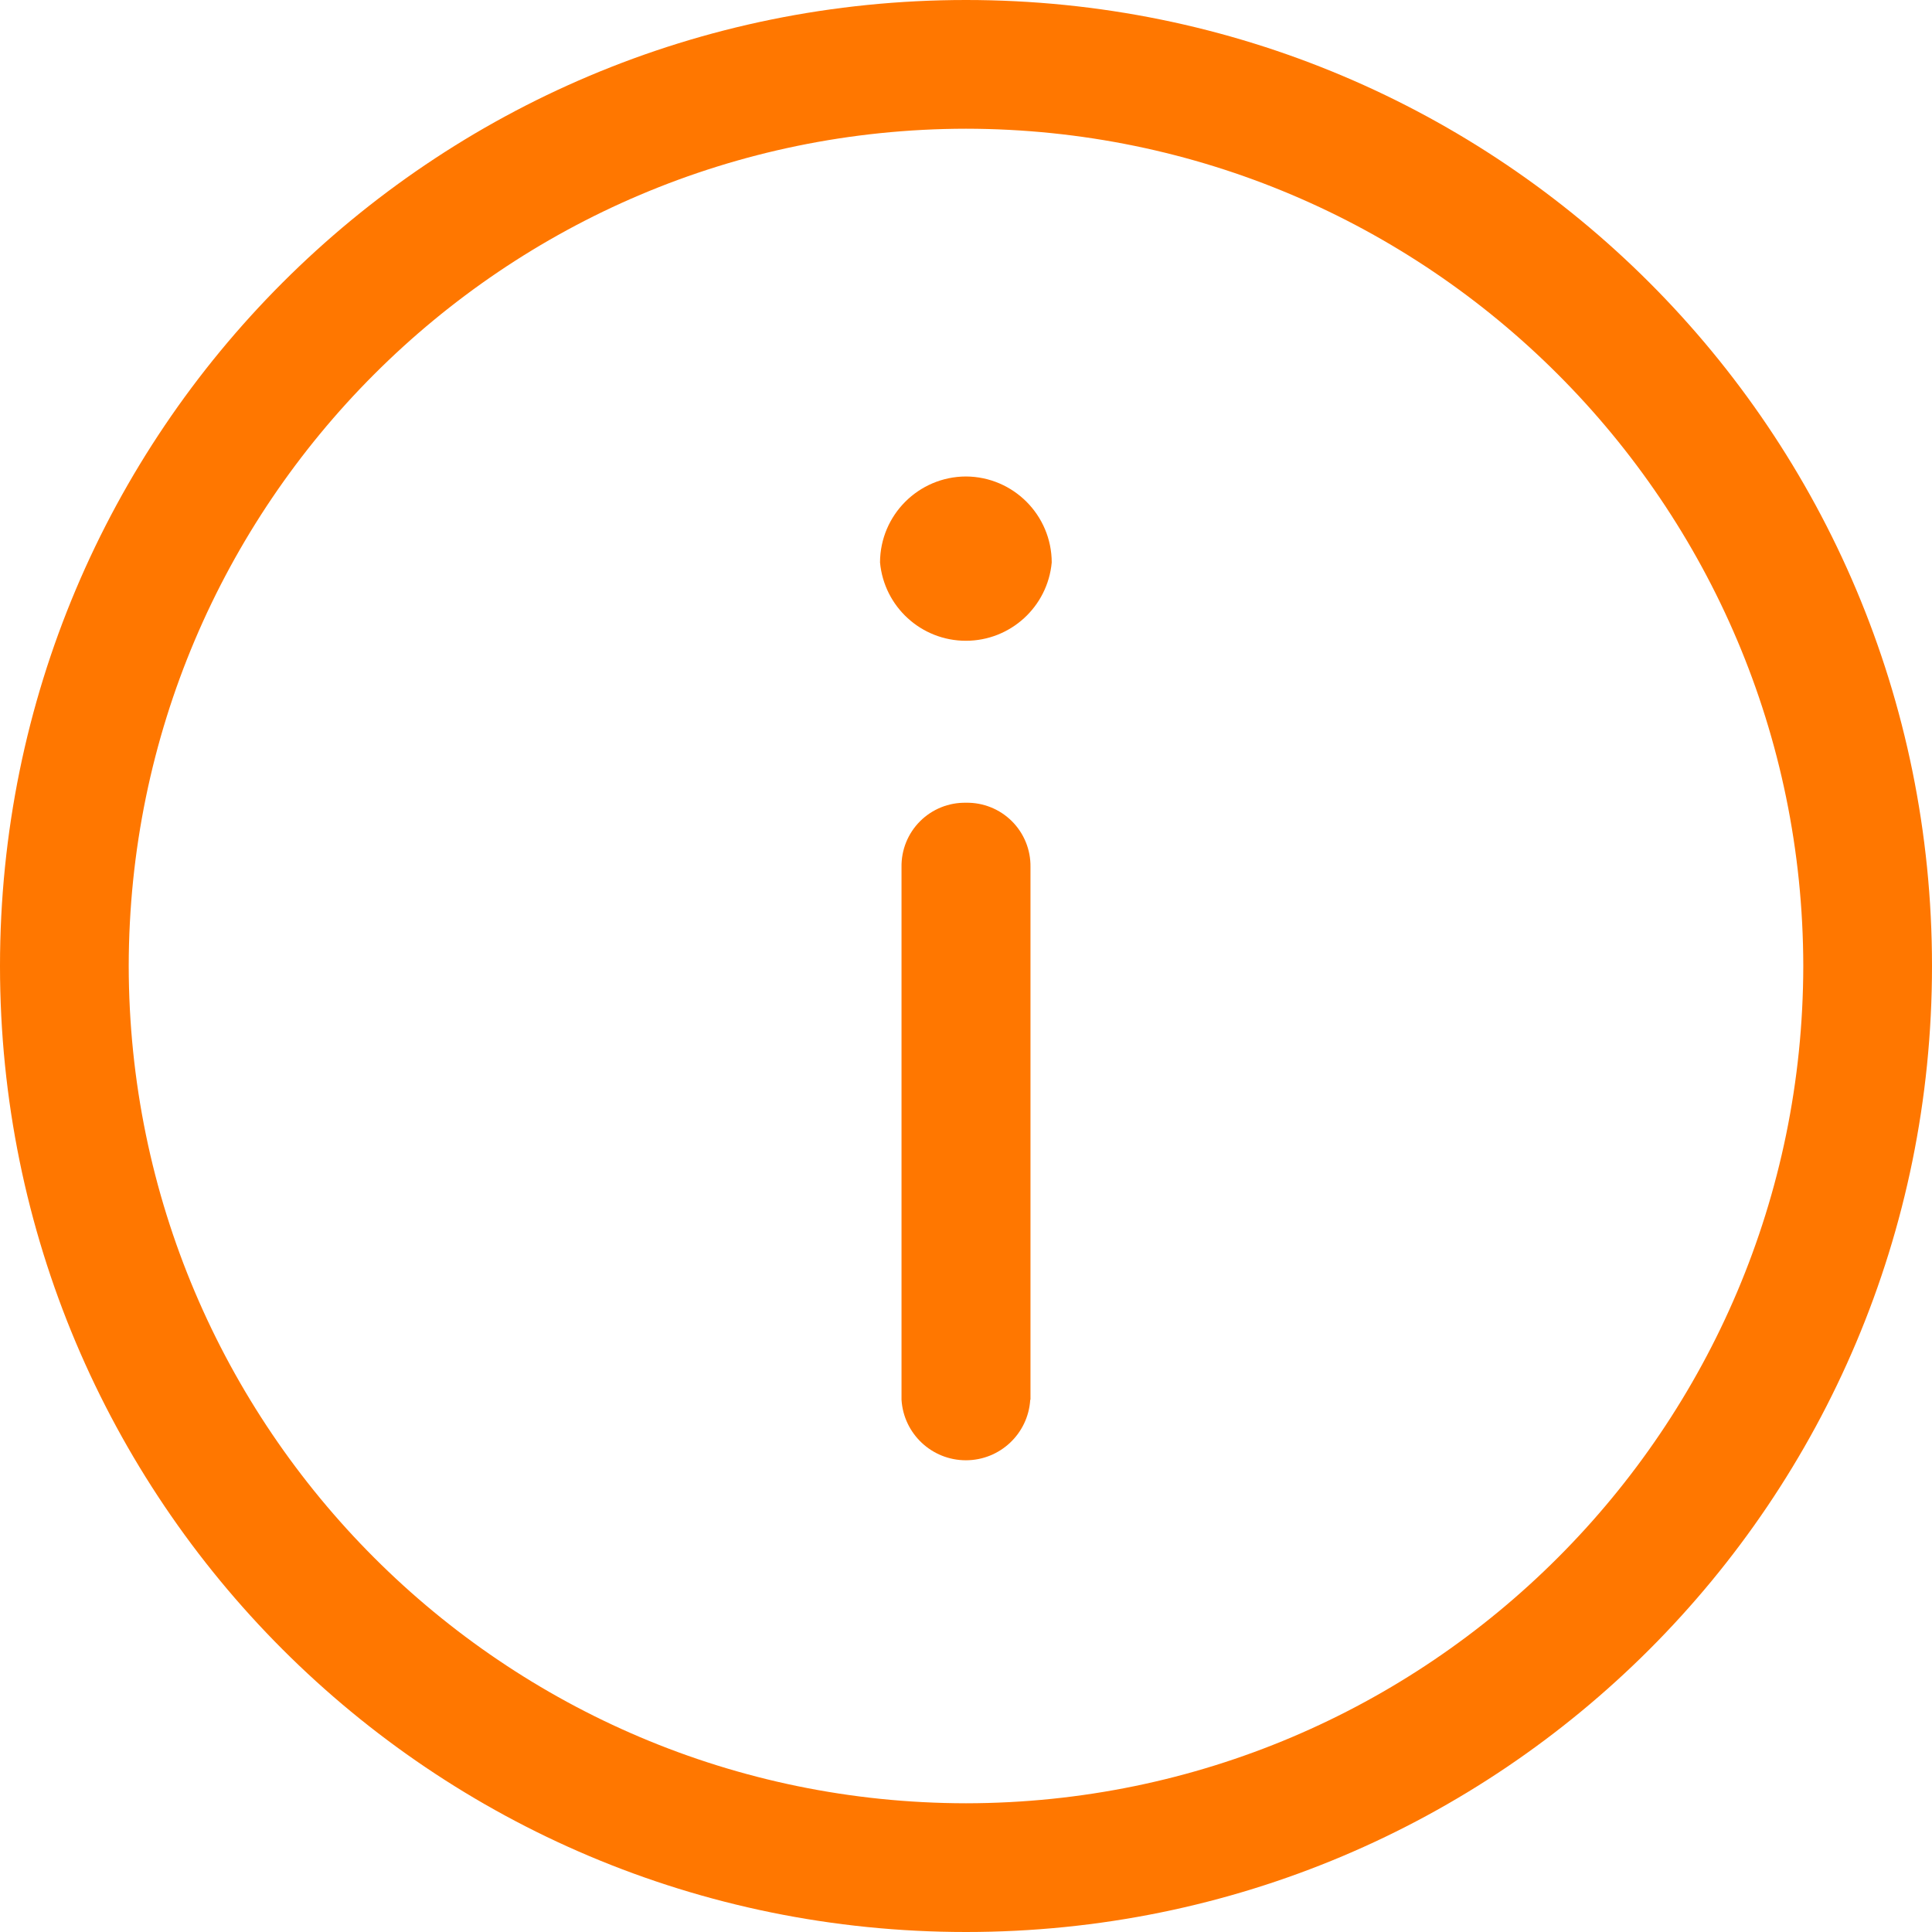
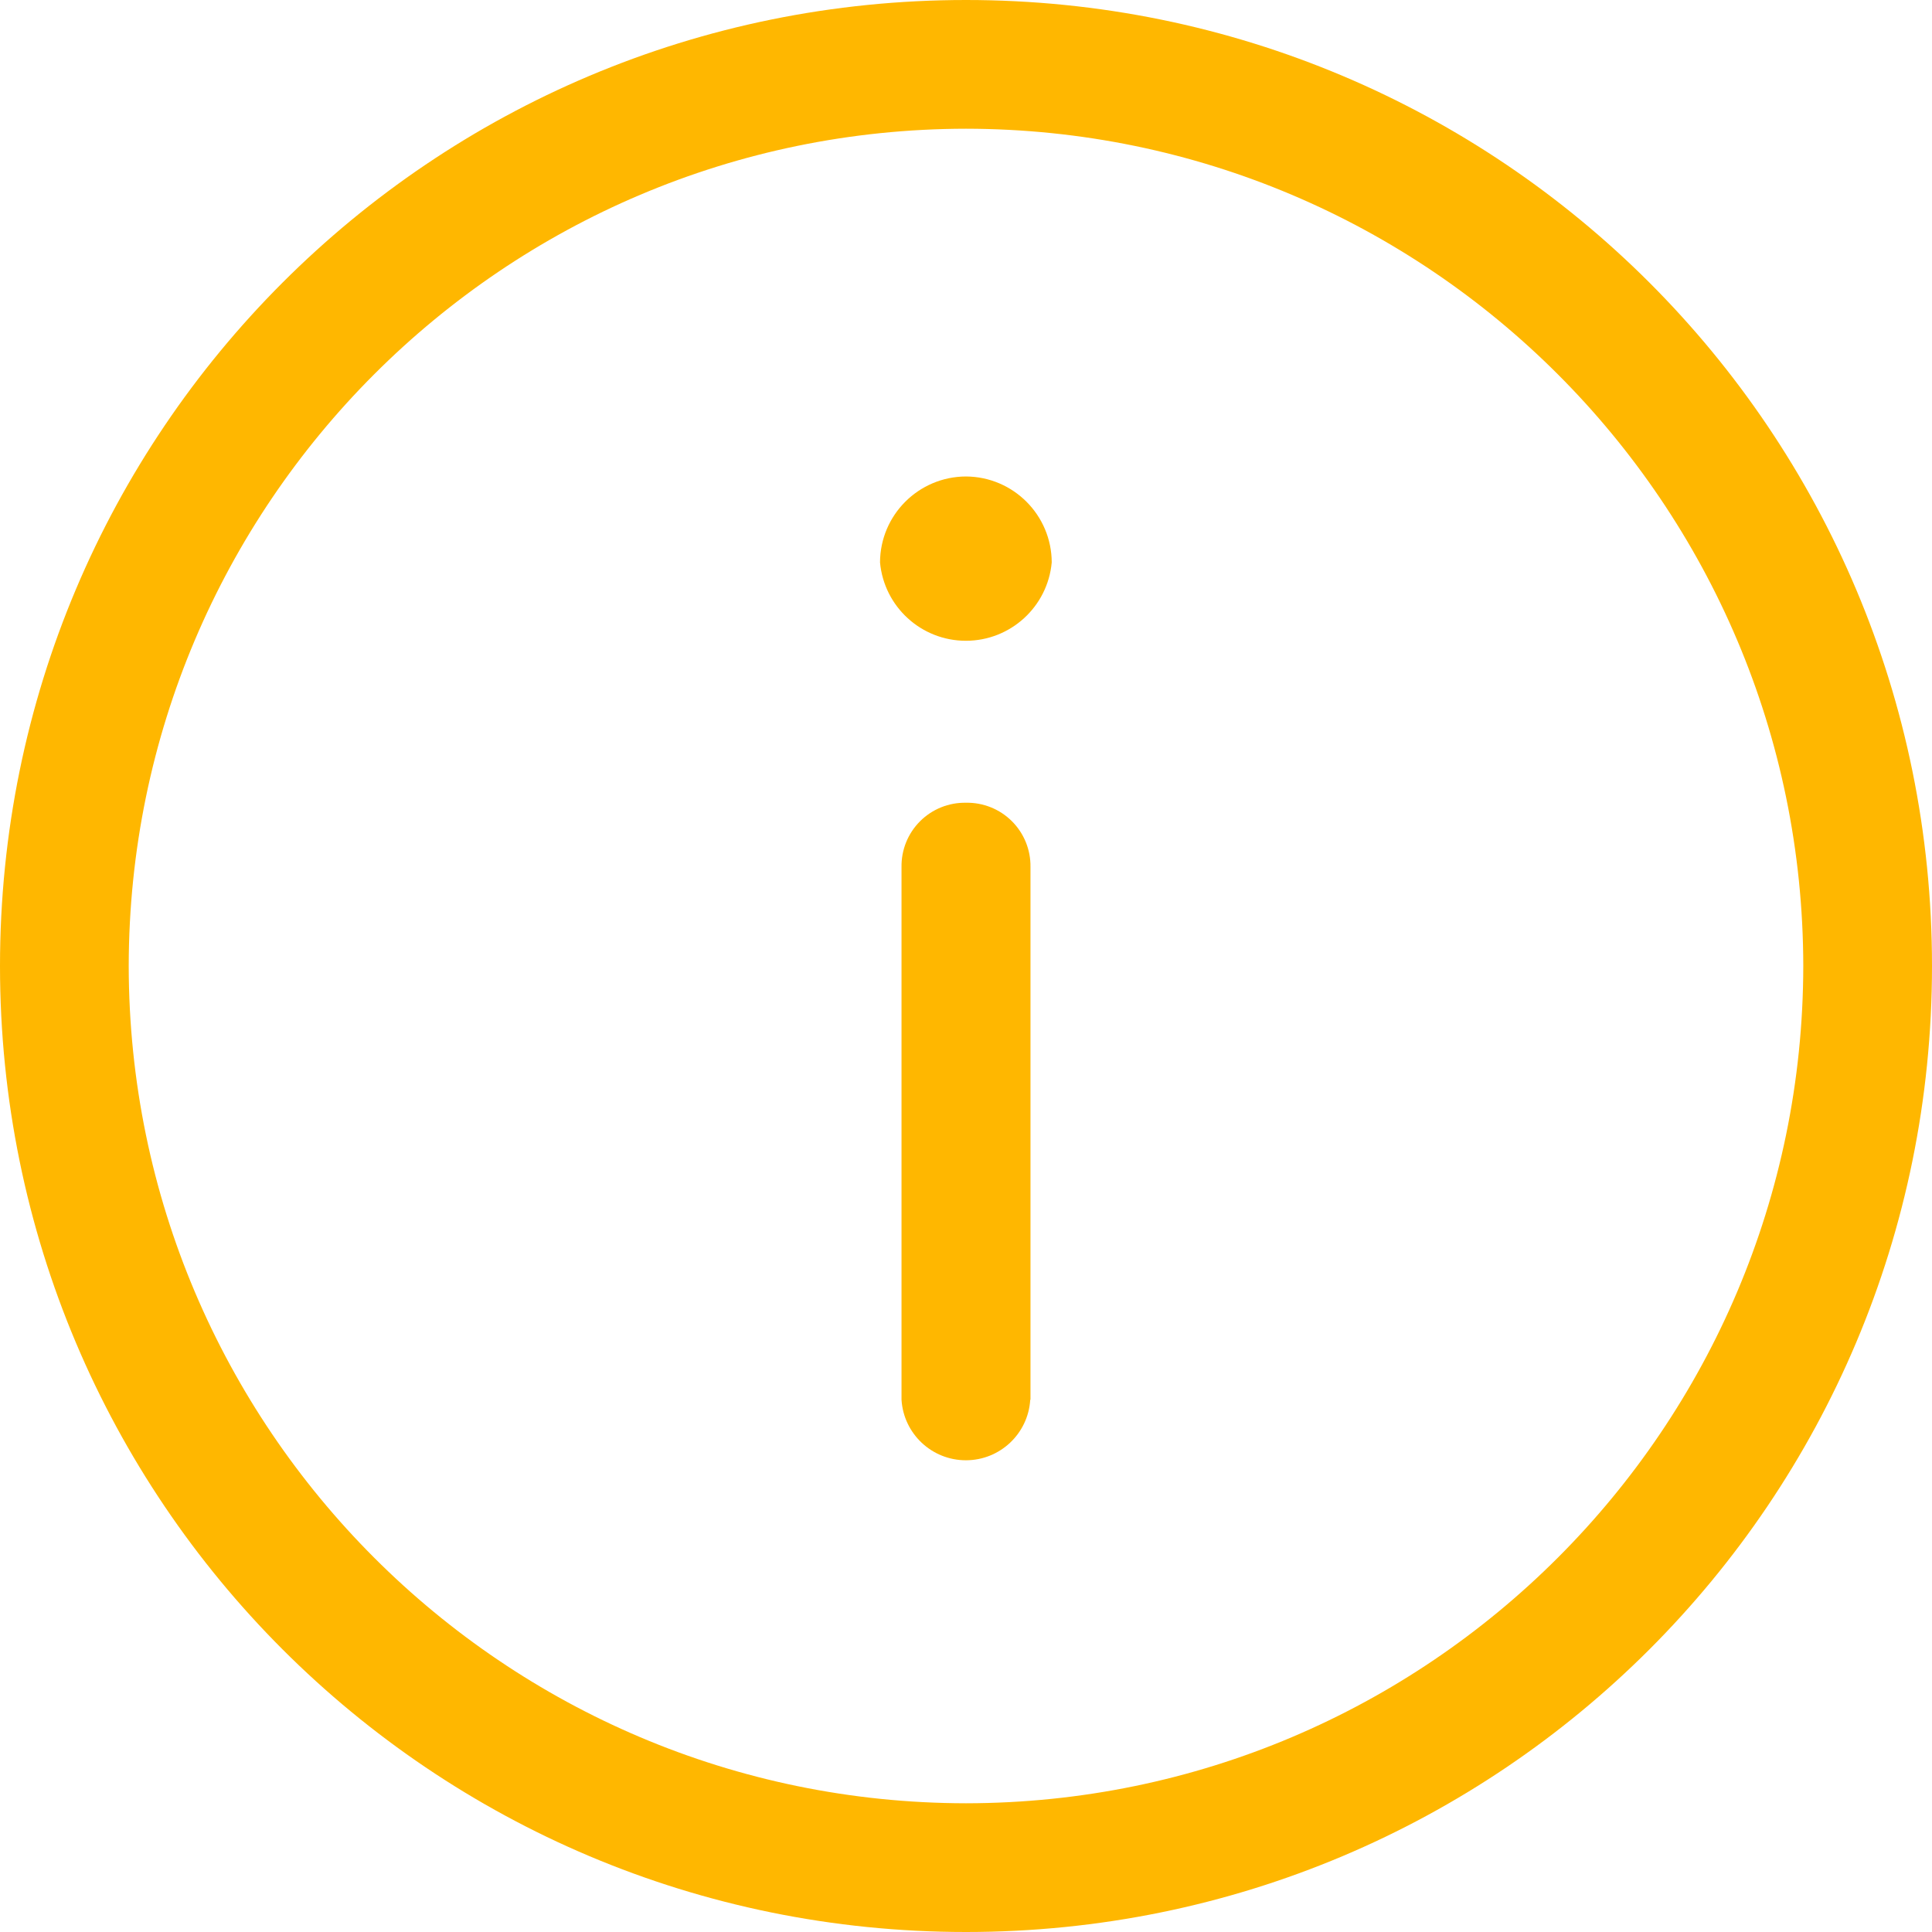
<svg xmlns="http://www.w3.org/2000/svg" width="8" height="8" viewBox="0 0 8 8">
-   <path d="M4 .533A3.471 3.471 0 0 1 7.467 4 3.471 3.471 0 0 1 4 7.467 3.471 3.471 0 0 1 .533 4 3.471 3.471 0 0 1 4 .533zM0 4c0 2.213 1.787 4 4 4s4-1.787 4-4-1.787-4-4-4-4 1.787-4 4zm4.267 1.796V3.59A.262.262 0 0 0 4 3.324a.262.262 0 0 0-.267.267v2.205a.267.267 0 0 0 .533 0zM4 1.973a.357.357 0 0 0-.356.356.357.357 0 0 0 .711 0A.357.357 0 0 0 4 1.973z" fill-rule="nonzero" fill="#F70" />
+   <path d="M4 .533A3.471 3.471 0 0 1 7.467 4 3.471 3.471 0 0 1 4 7.467 3.471 3.471 0 0 1 .533 4 3.471 3.471 0 0 1 4 .533zM0 4c0 2.213 1.787 4 4 4s4-1.787 4-4-1.787-4-4-4-4 1.787-4 4zm4.267 1.796V3.59A.262.262 0 0 0 4 3.324a.262.262 0 0 0-.267.267v2.205a.267.267 0 0 0 .533 0zM4 1.973a.357.357 0 0 0-.356.356.357.357 0 0 0 .711 0A.357.357 0 0 0 4 1.973z" fill-rule="nonzero" fill="#ffb700" />
</svg>
